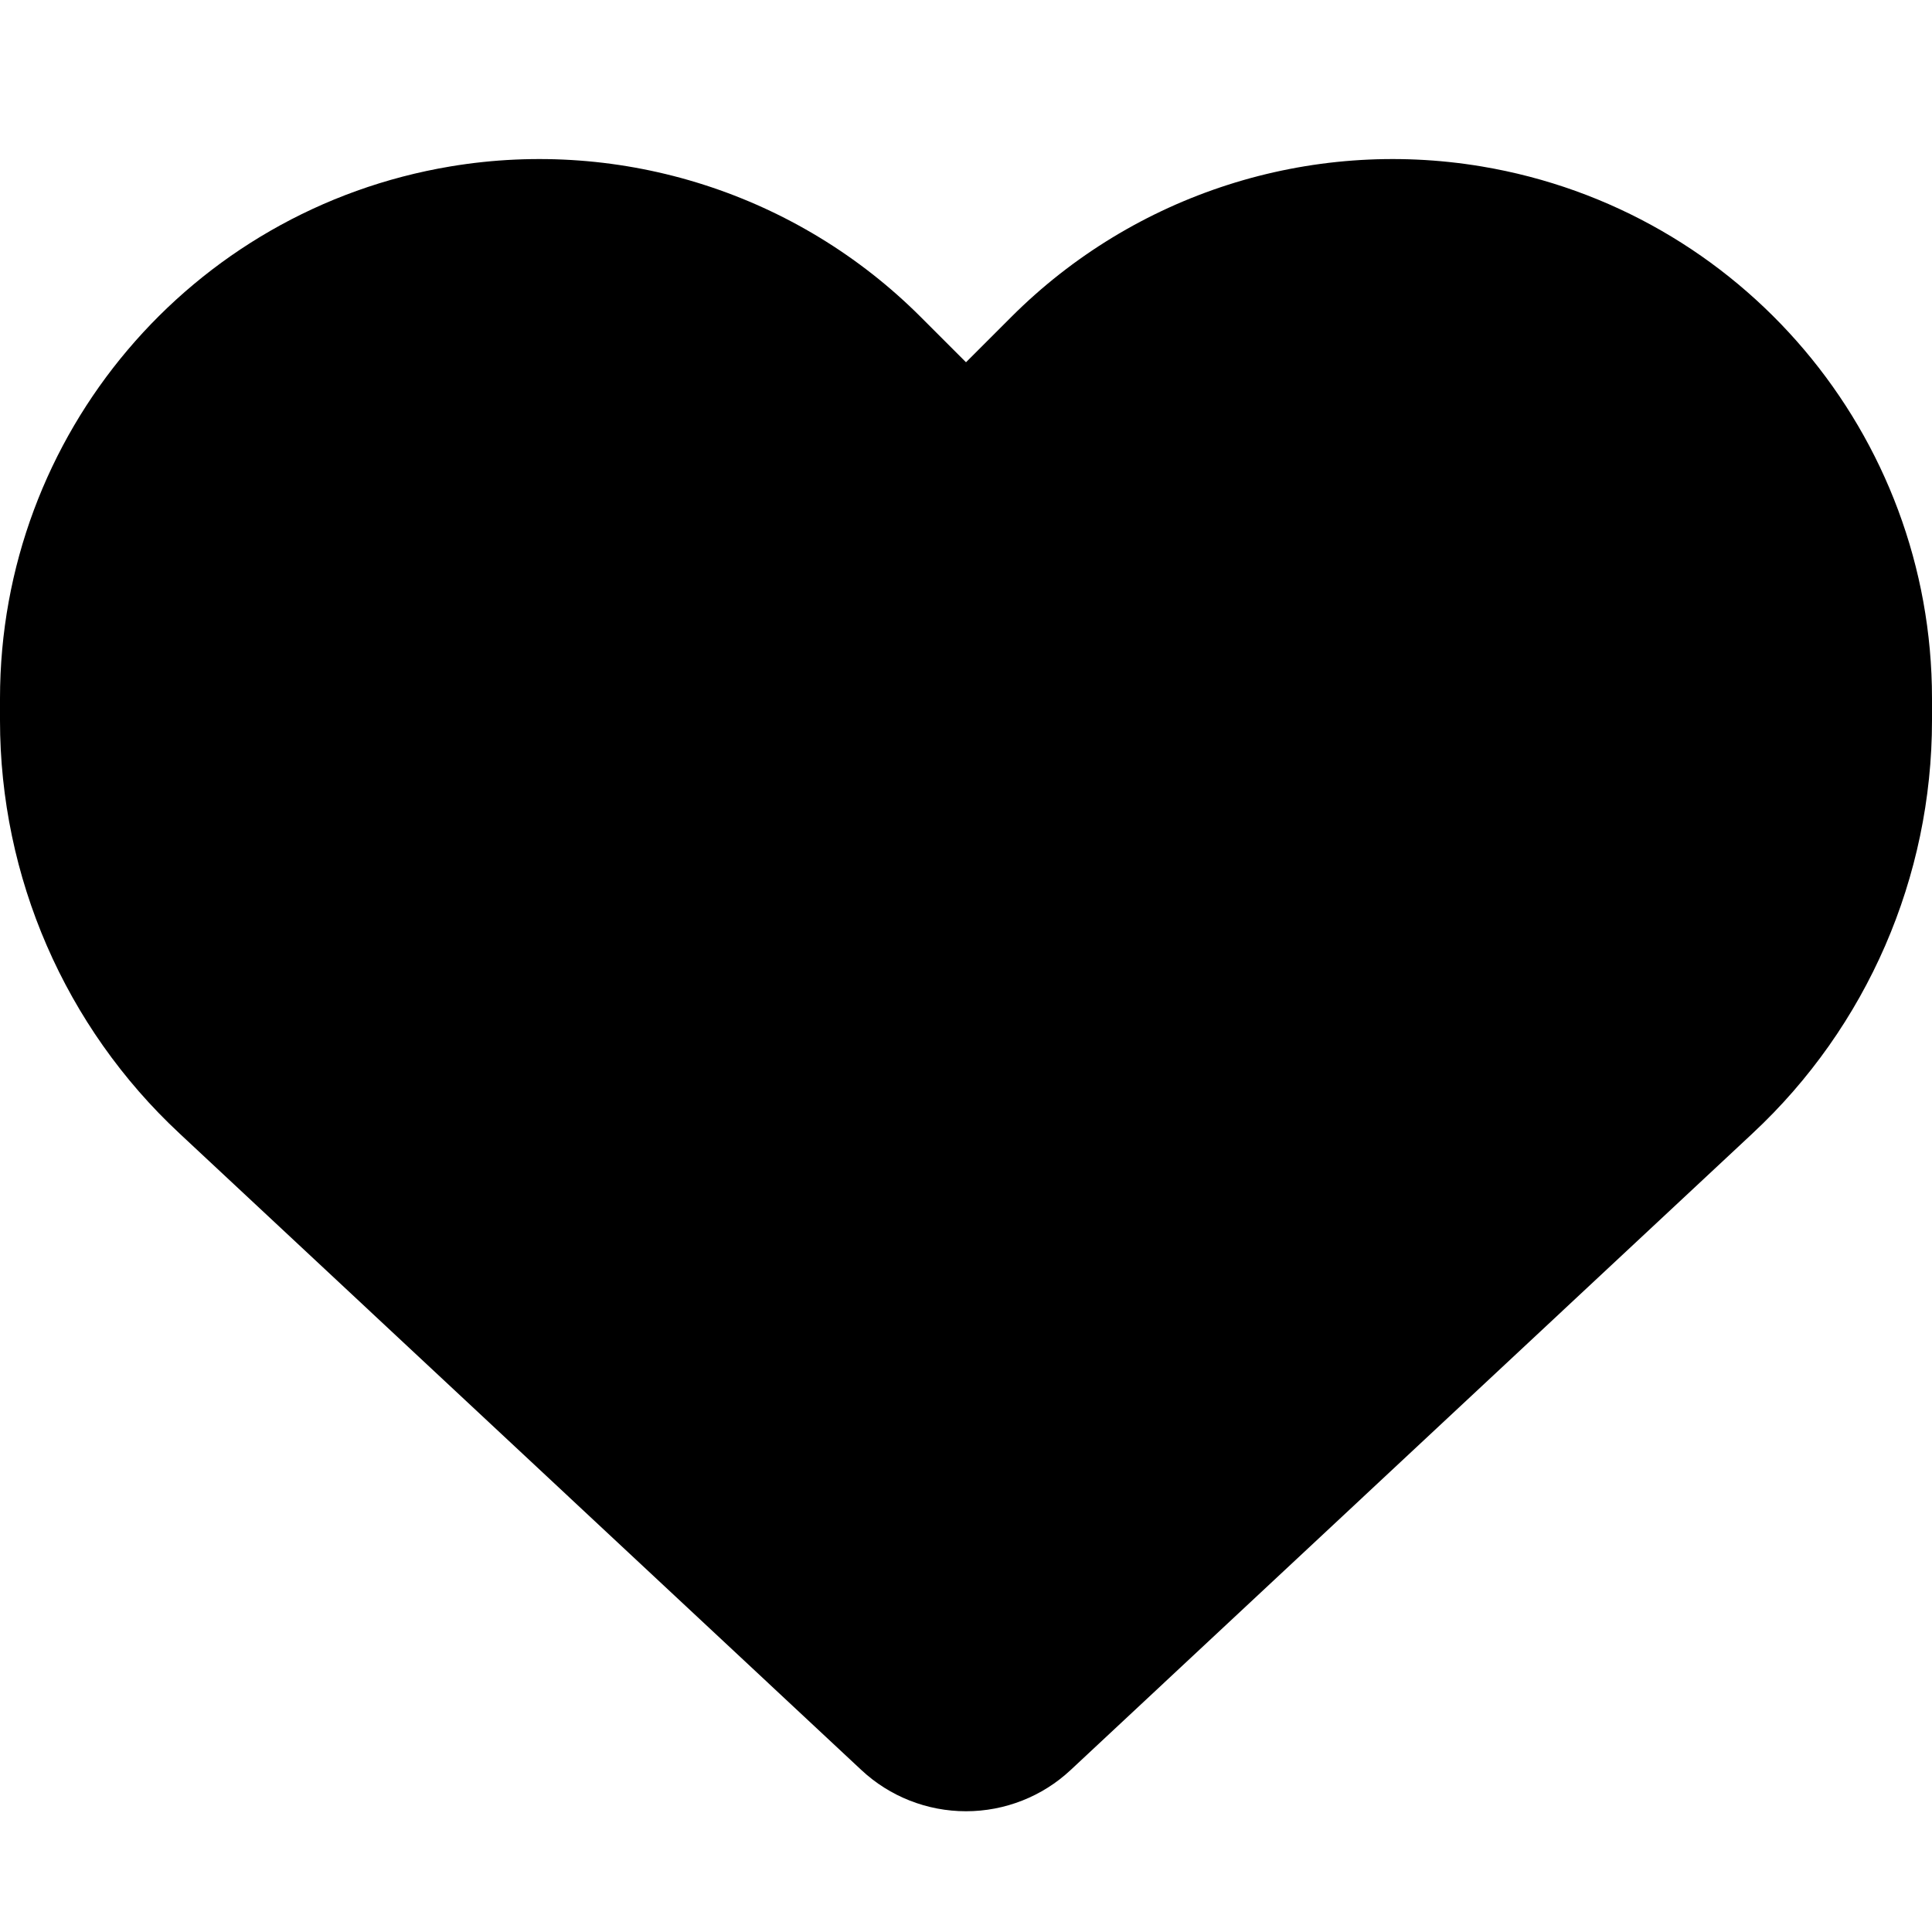
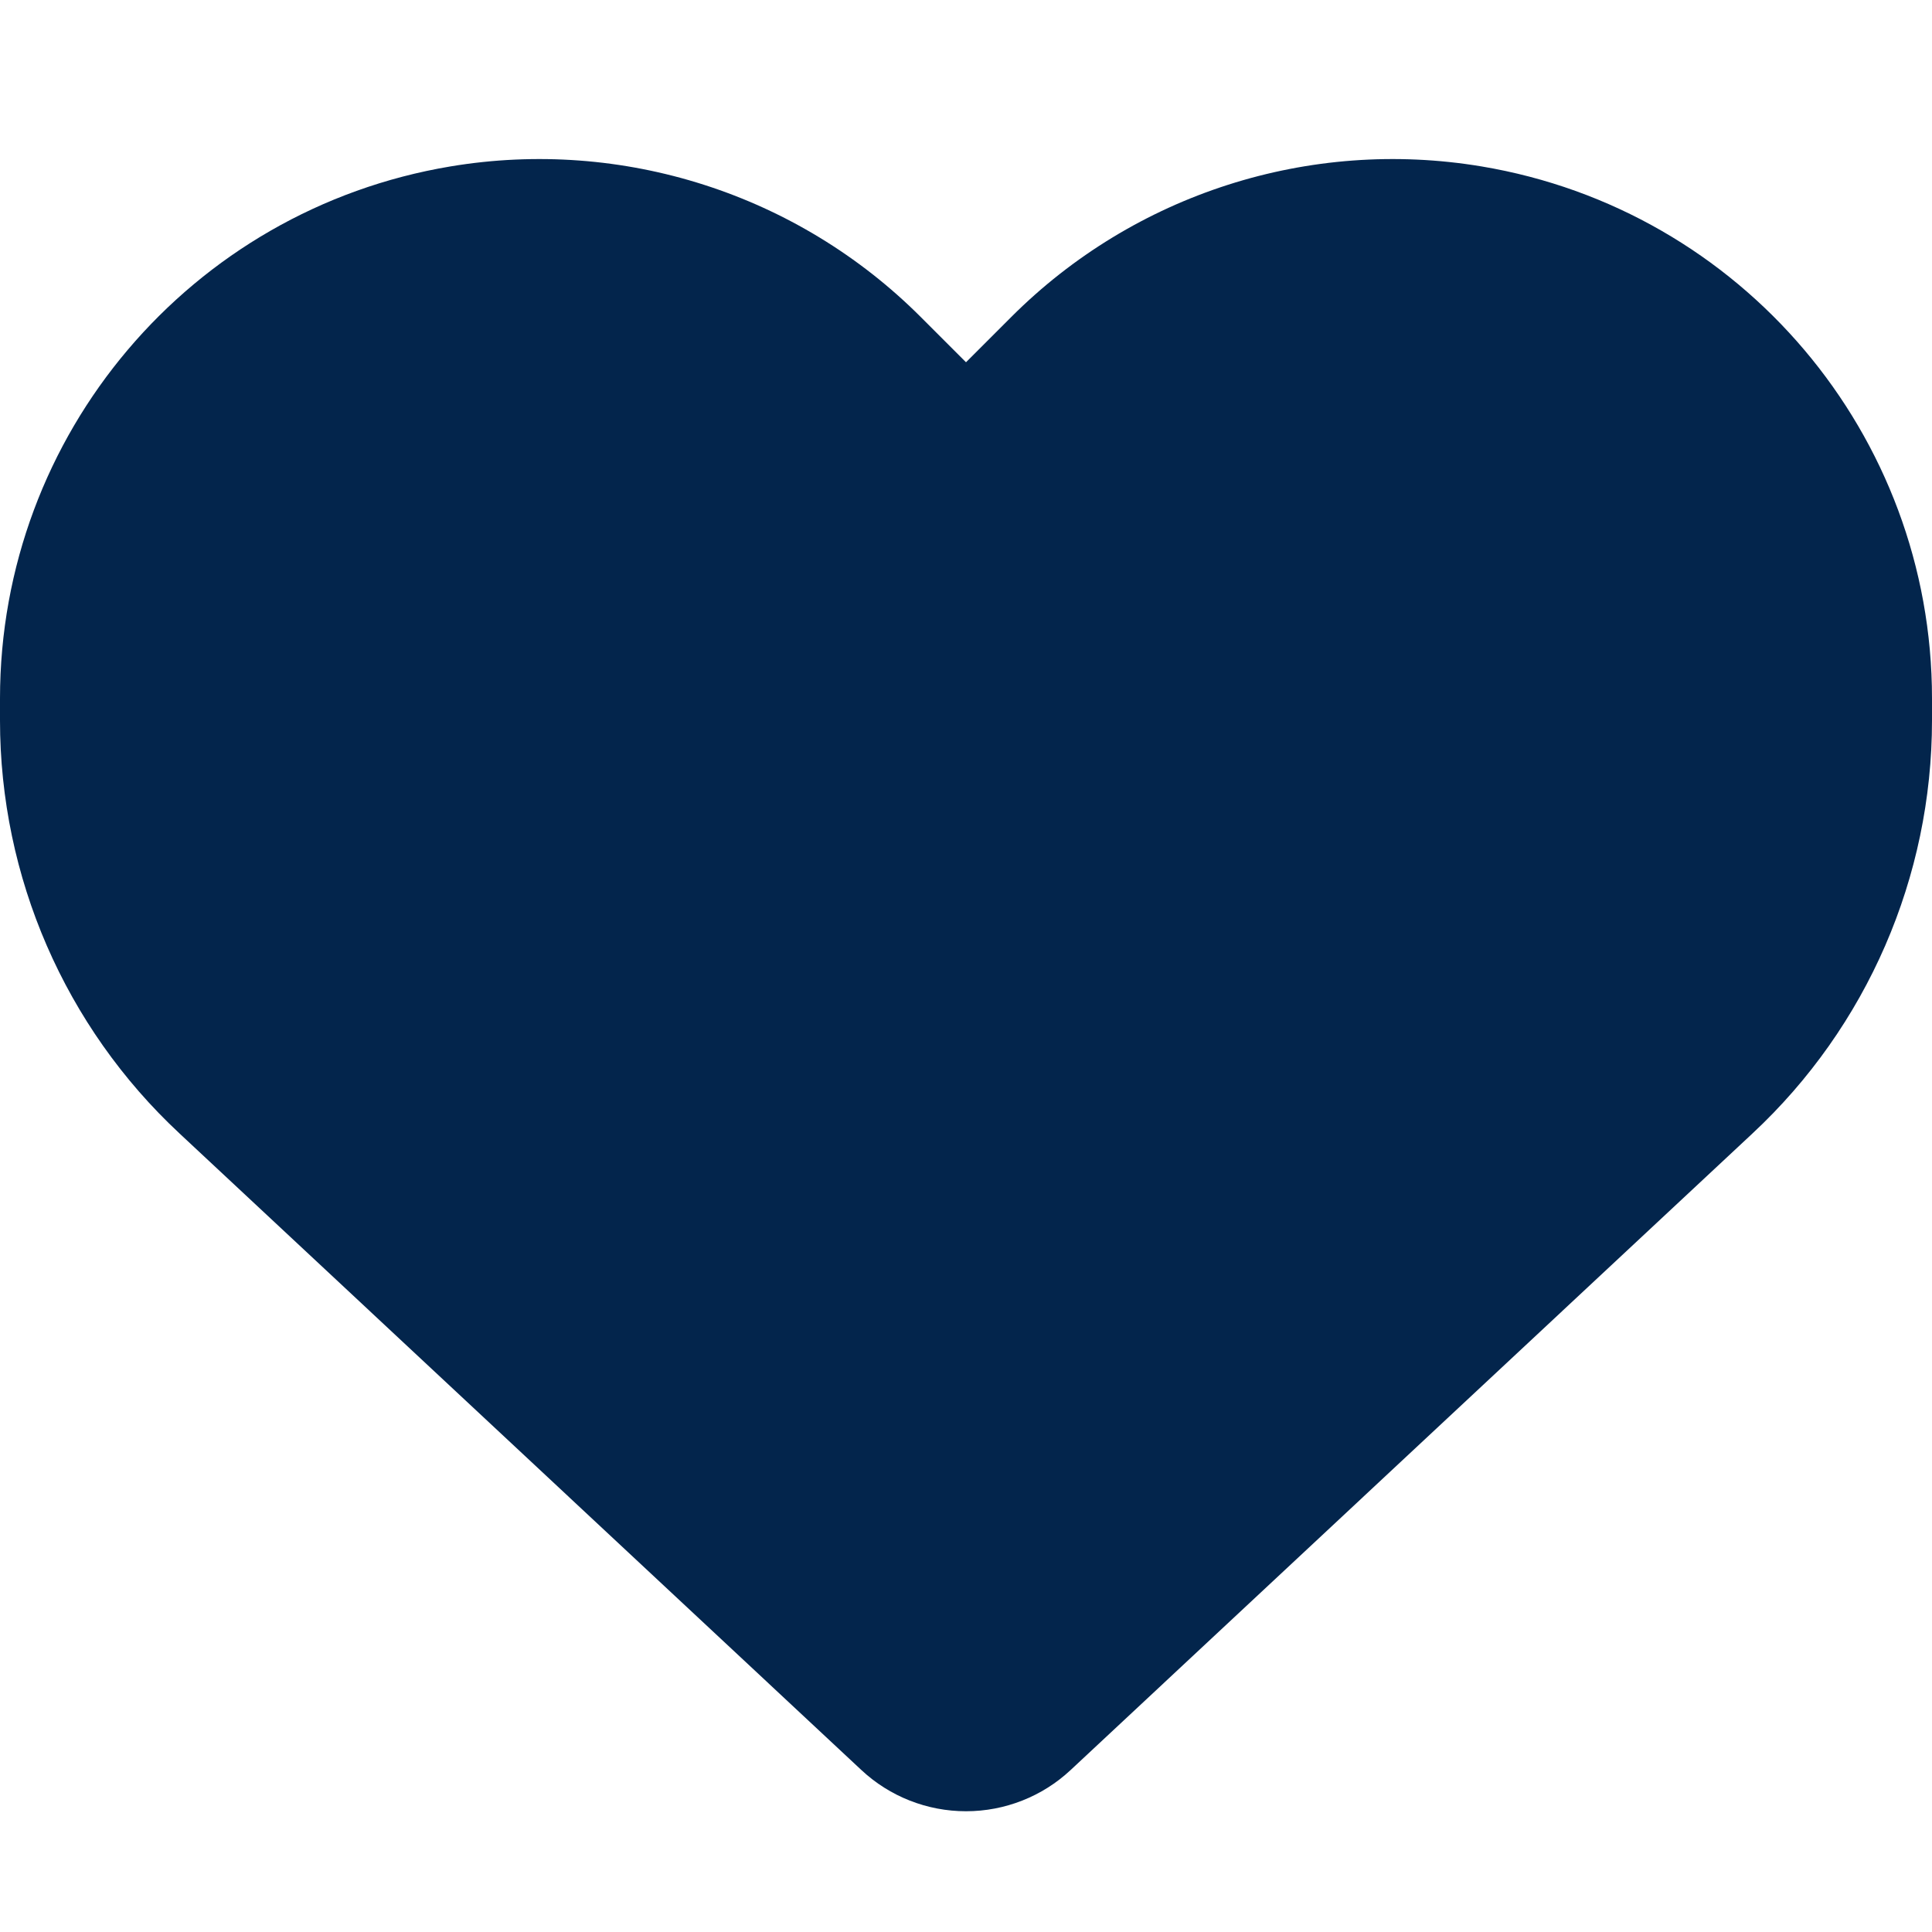
<svg xmlns="http://www.w3.org/2000/svg" viewBox="0 0 512 512">
+   <style>svg{fill:#03254c}</style>
  <path d="M47.6 300.4L228.3 469.1c7.5 7 17.4 10.9 27.7 10.9s20.2-3.9 27.7-10.9L464.4 300.4c30.4-28.3 47.6-68 47.6-109.5v-5.8c0-69.9-50.5-129.5-119.4-141C347 36.5 300.6 51.4 268 84L256 96 244 84c-32.6-32.6-79-47.5-124.6-39.9C50.5 55.6 0 115.2 0 185.1v5.8c0 41.5 17.2 81.2 47.6 109.5z" />
</svg>
